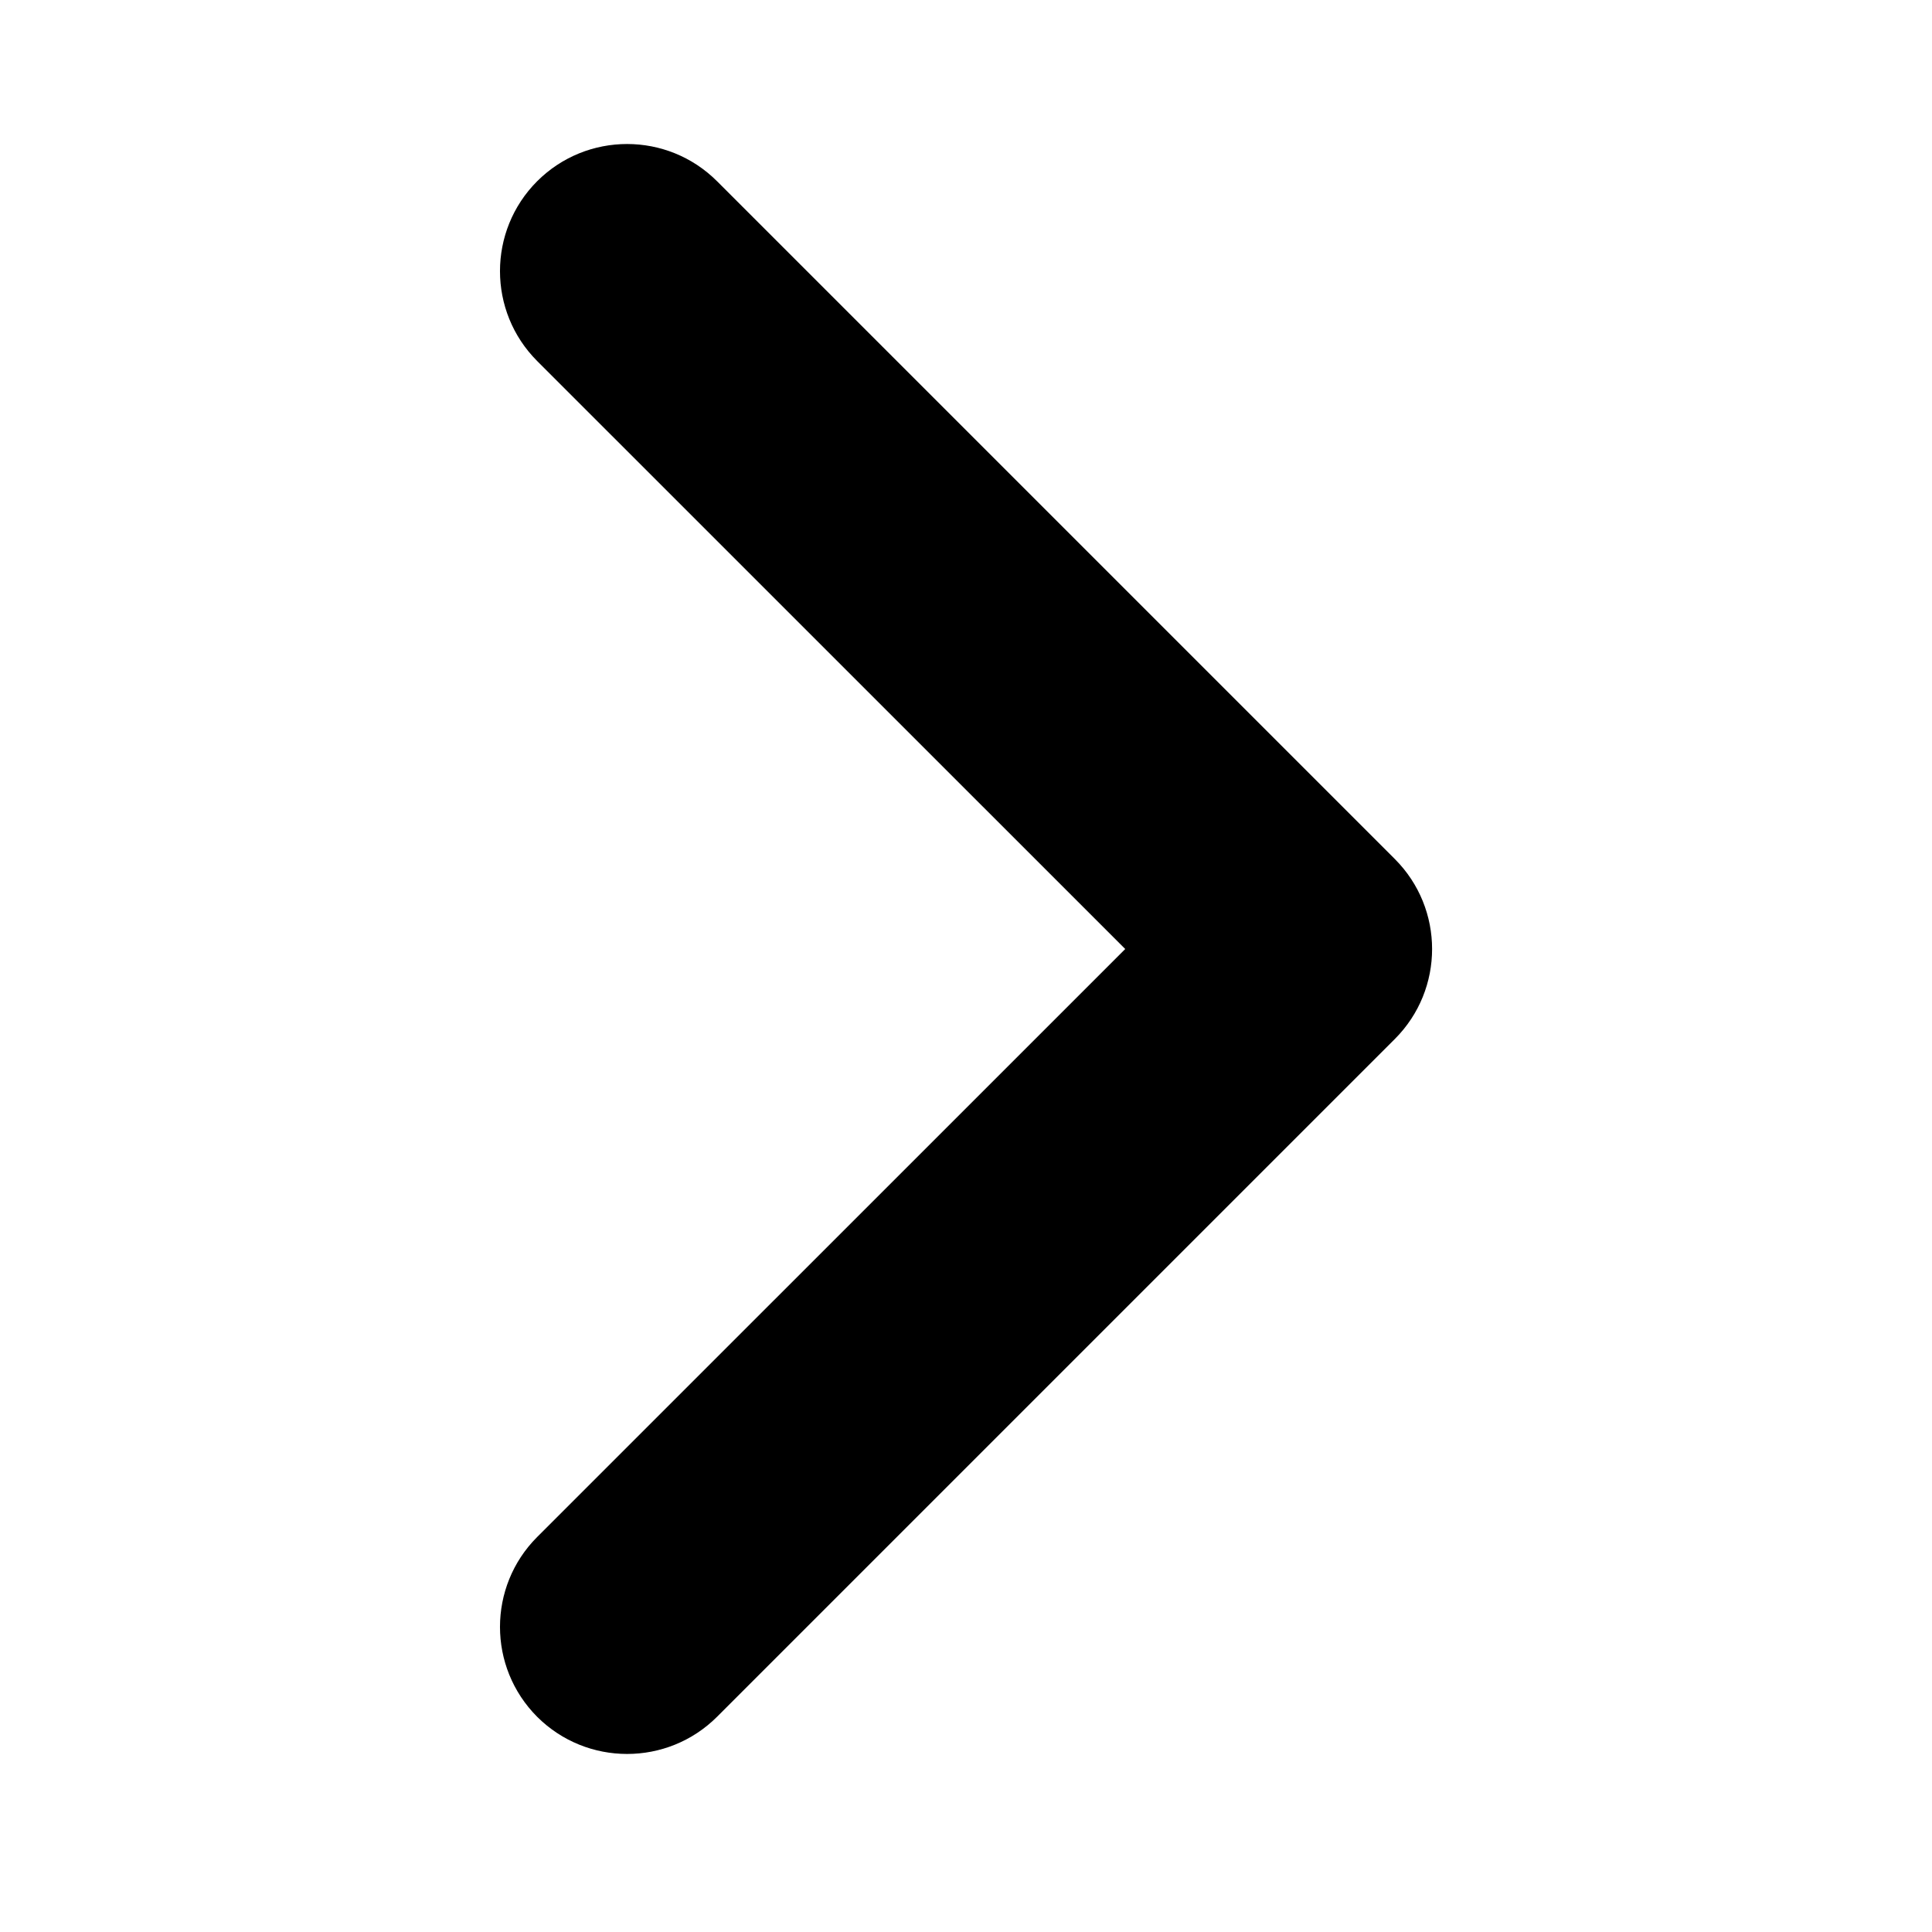
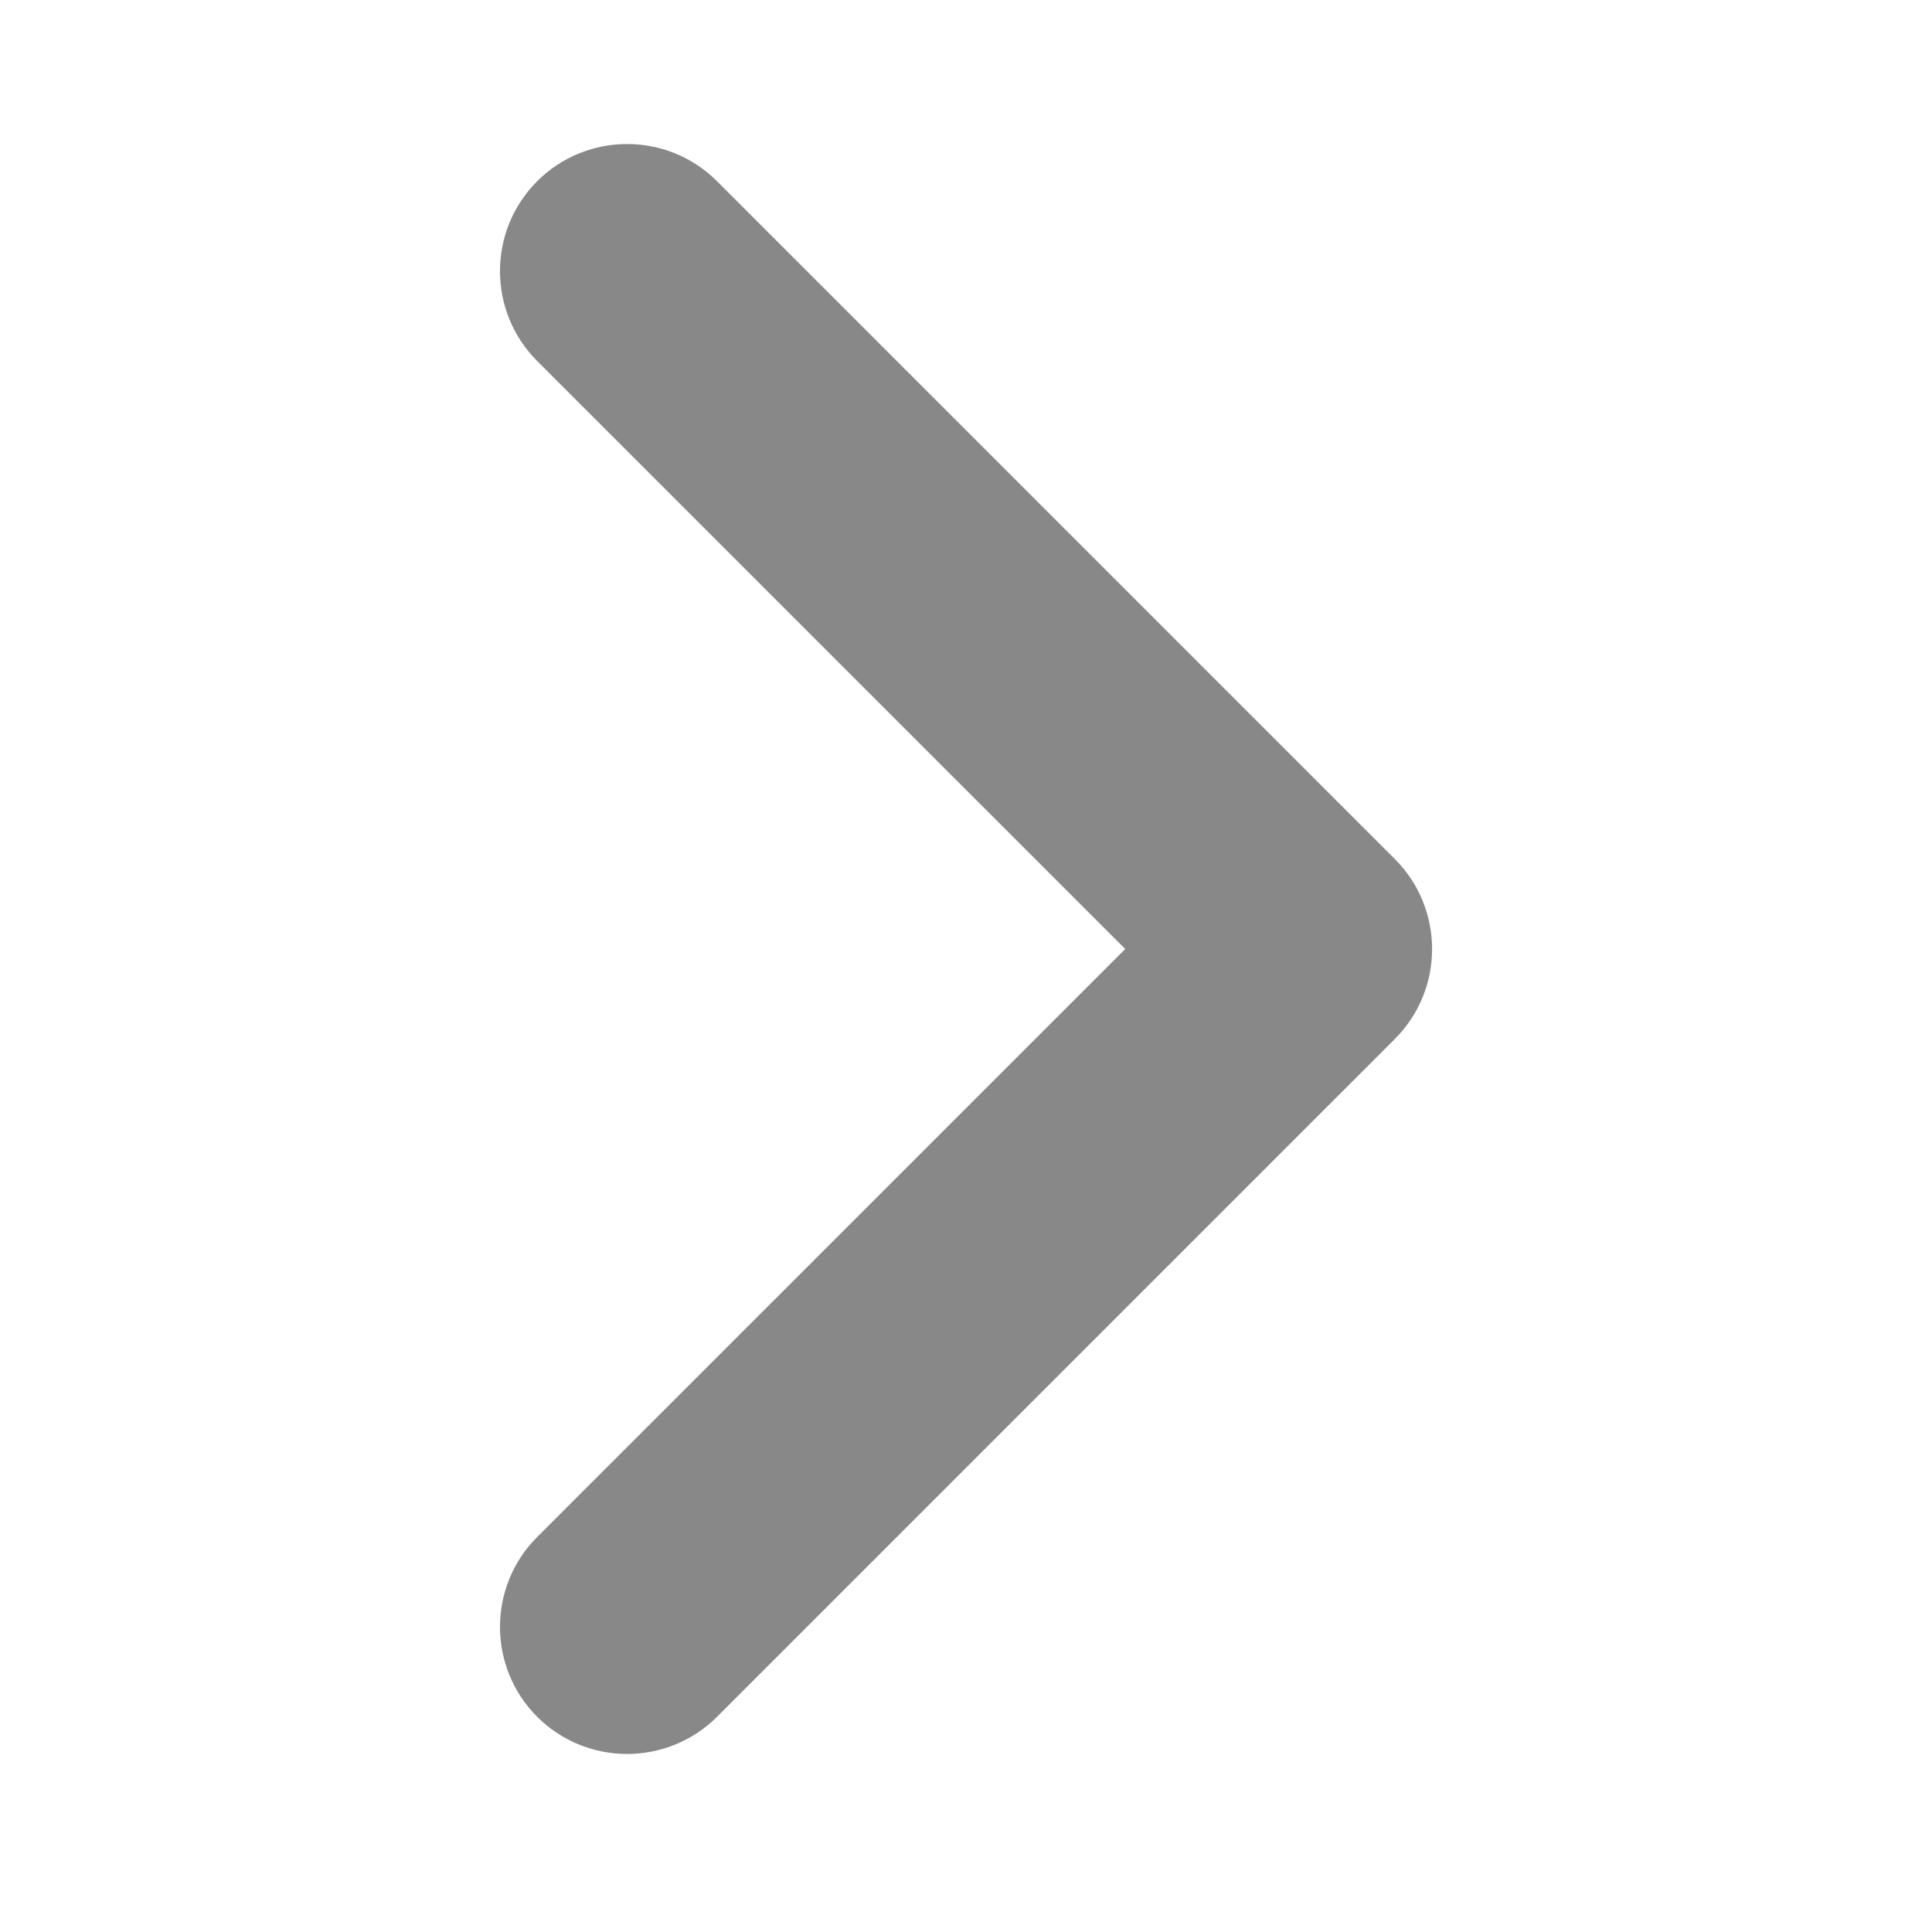
<svg xmlns="http://www.w3.org/2000/svg" width="24" height="24" viewBox="0 0 24 24" fill="none">
-   <path fill-rule="evenodd" clip-rule="evenodd" d="M6.211 20.21C6.211 19.806 6.365 19.401 6.673 19.093L13.978 11.789L6.673 4.485C6.057 3.868 6.057 2.868 6.673 2.251C7.29 1.635 8.29 1.635 8.907 2.251L17.328 10.672C17.944 11.289 17.944 12.289 17.328 12.906L8.907 21.327C8.29 21.942 7.29 21.942 6.673 21.327C6.365 21.018 6.211 20.614 6.211 20.21Z" fill="black" />
+   <path fill-rule="evenodd" clip-rule="evenodd" d="M6.211 20.21C6.211 19.806 6.365 19.401 6.673 19.093L13.978 11.789L6.673 4.485C6.057 3.868 6.057 2.868 6.673 2.251C7.29 1.635 8.29 1.635 8.907 2.251L17.328 10.672C17.944 11.289 17.944 12.289 17.328 12.906L8.907 21.327C8.29 21.942 7.29 21.942 6.673 21.327C6.365 21.018 6.211 20.614 6.211 20.21Z" fill="#888888" />
</svg>
